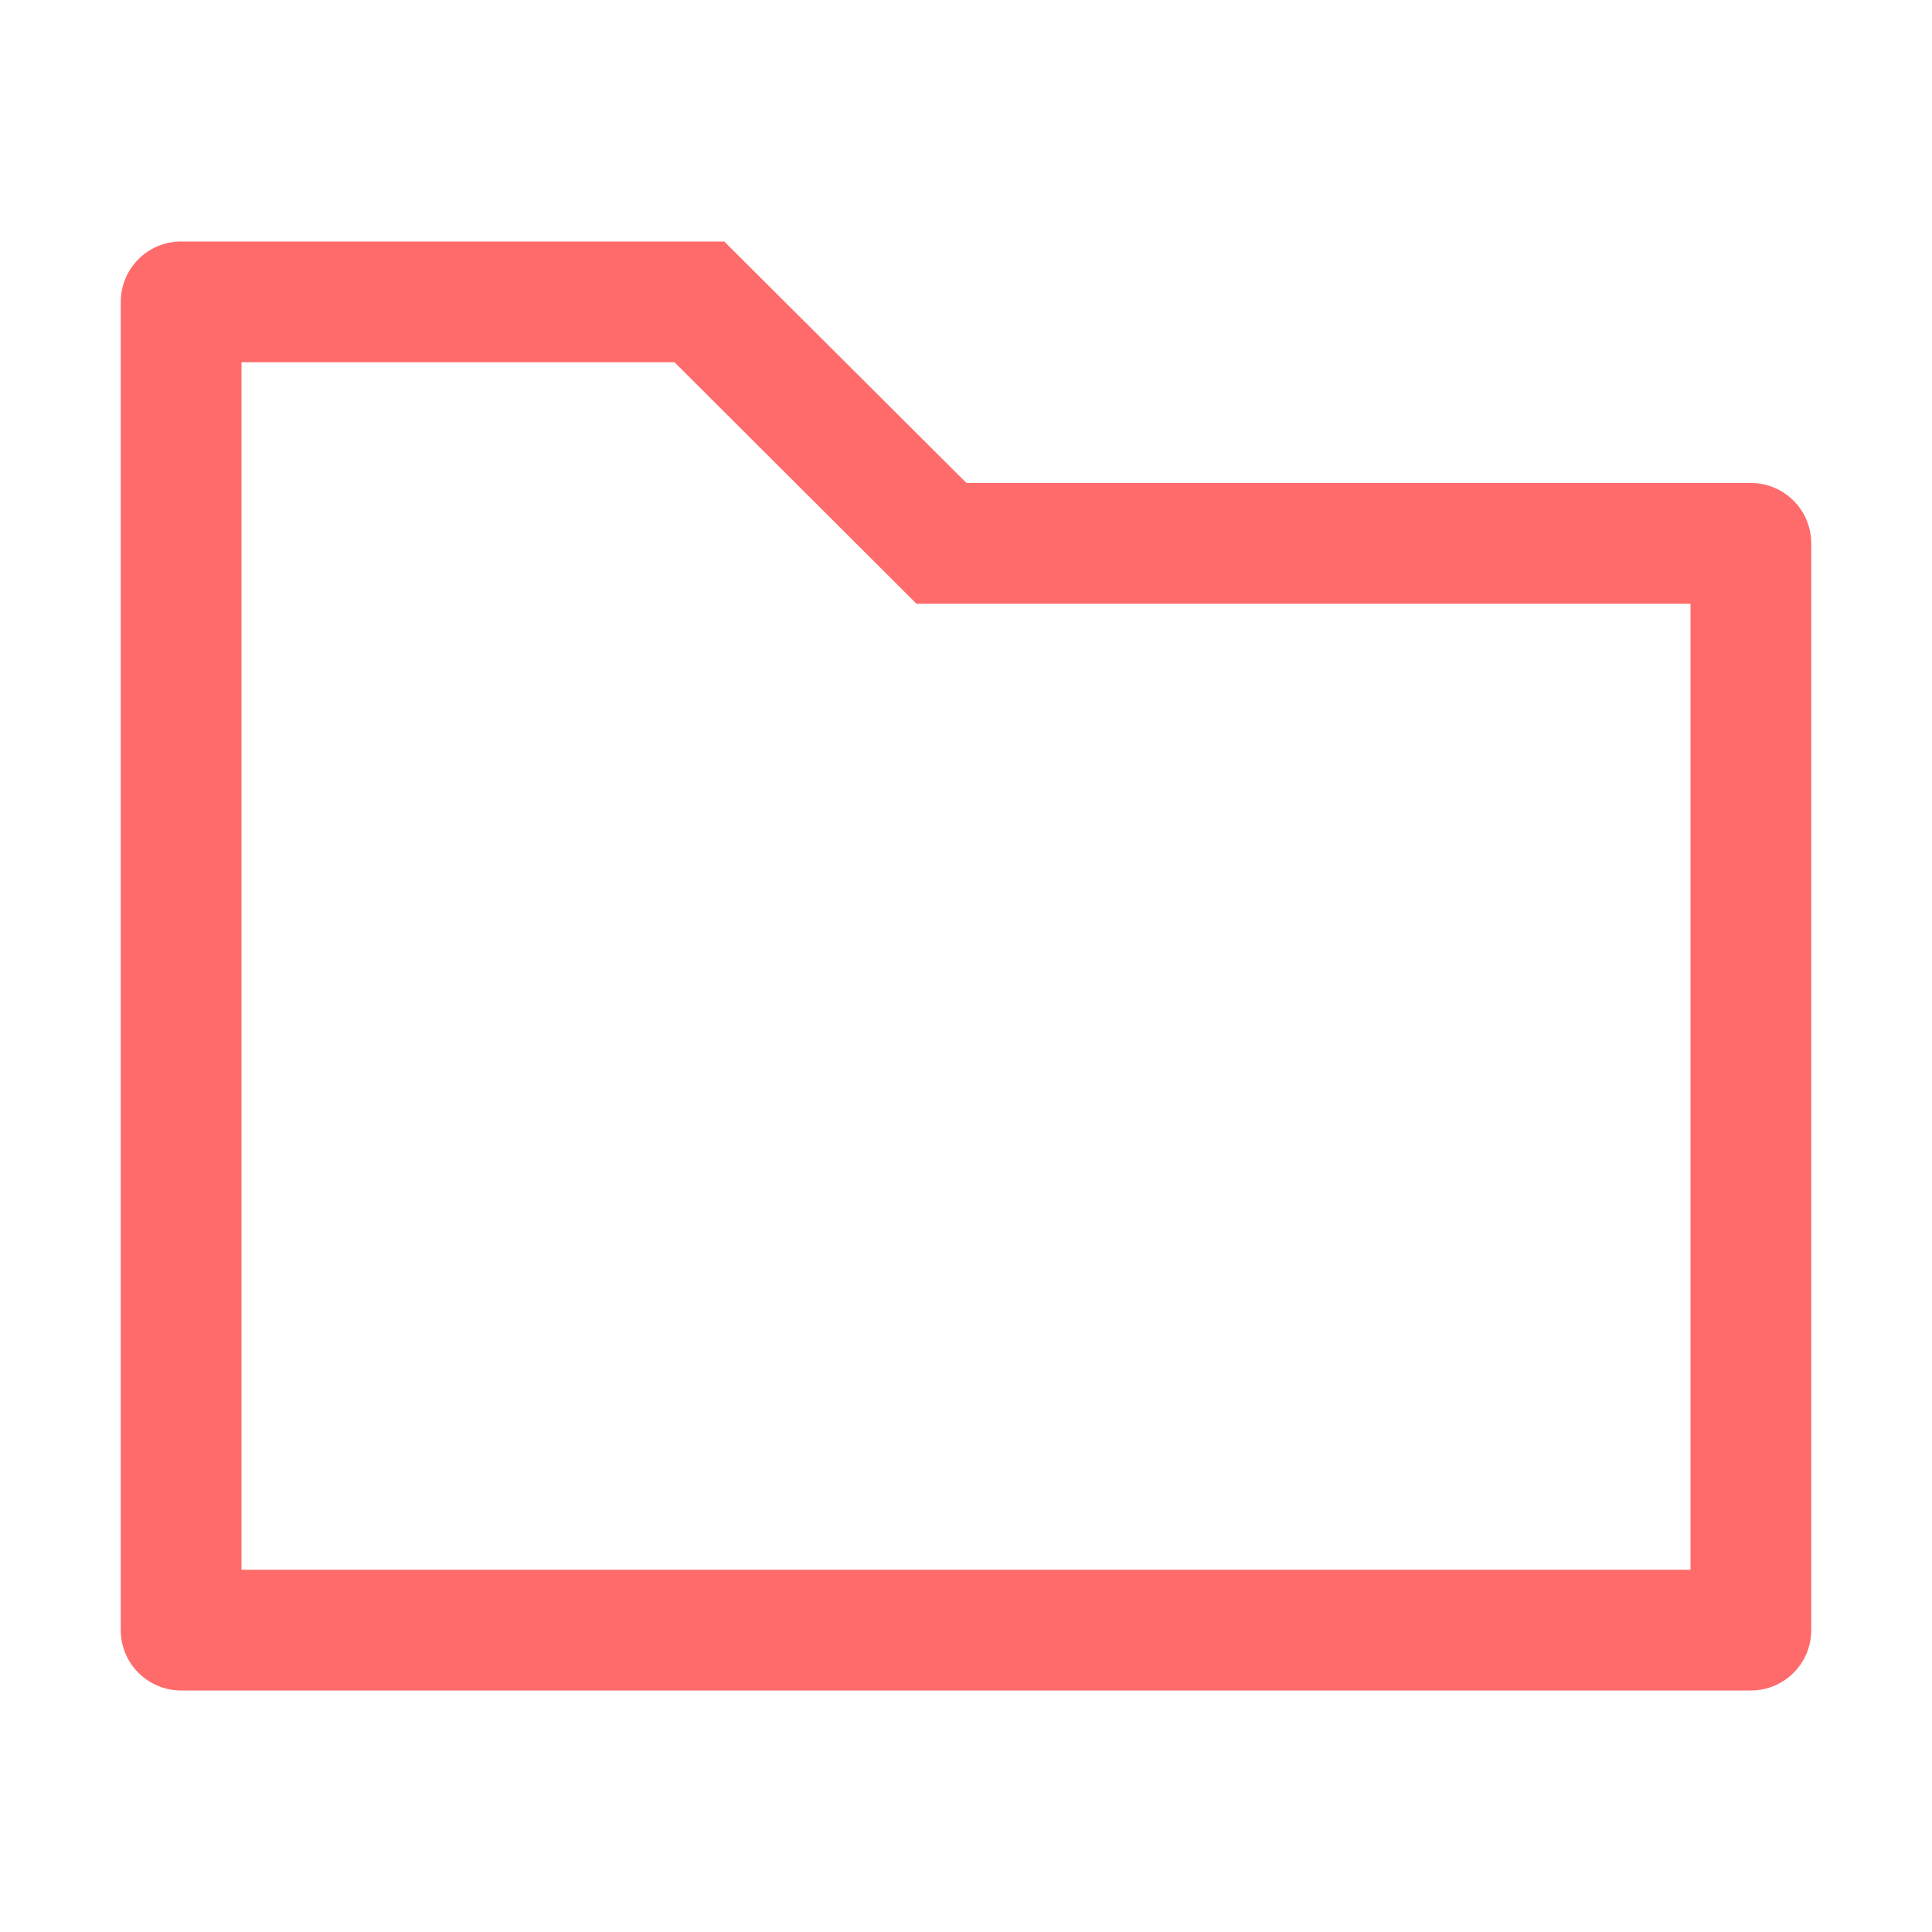
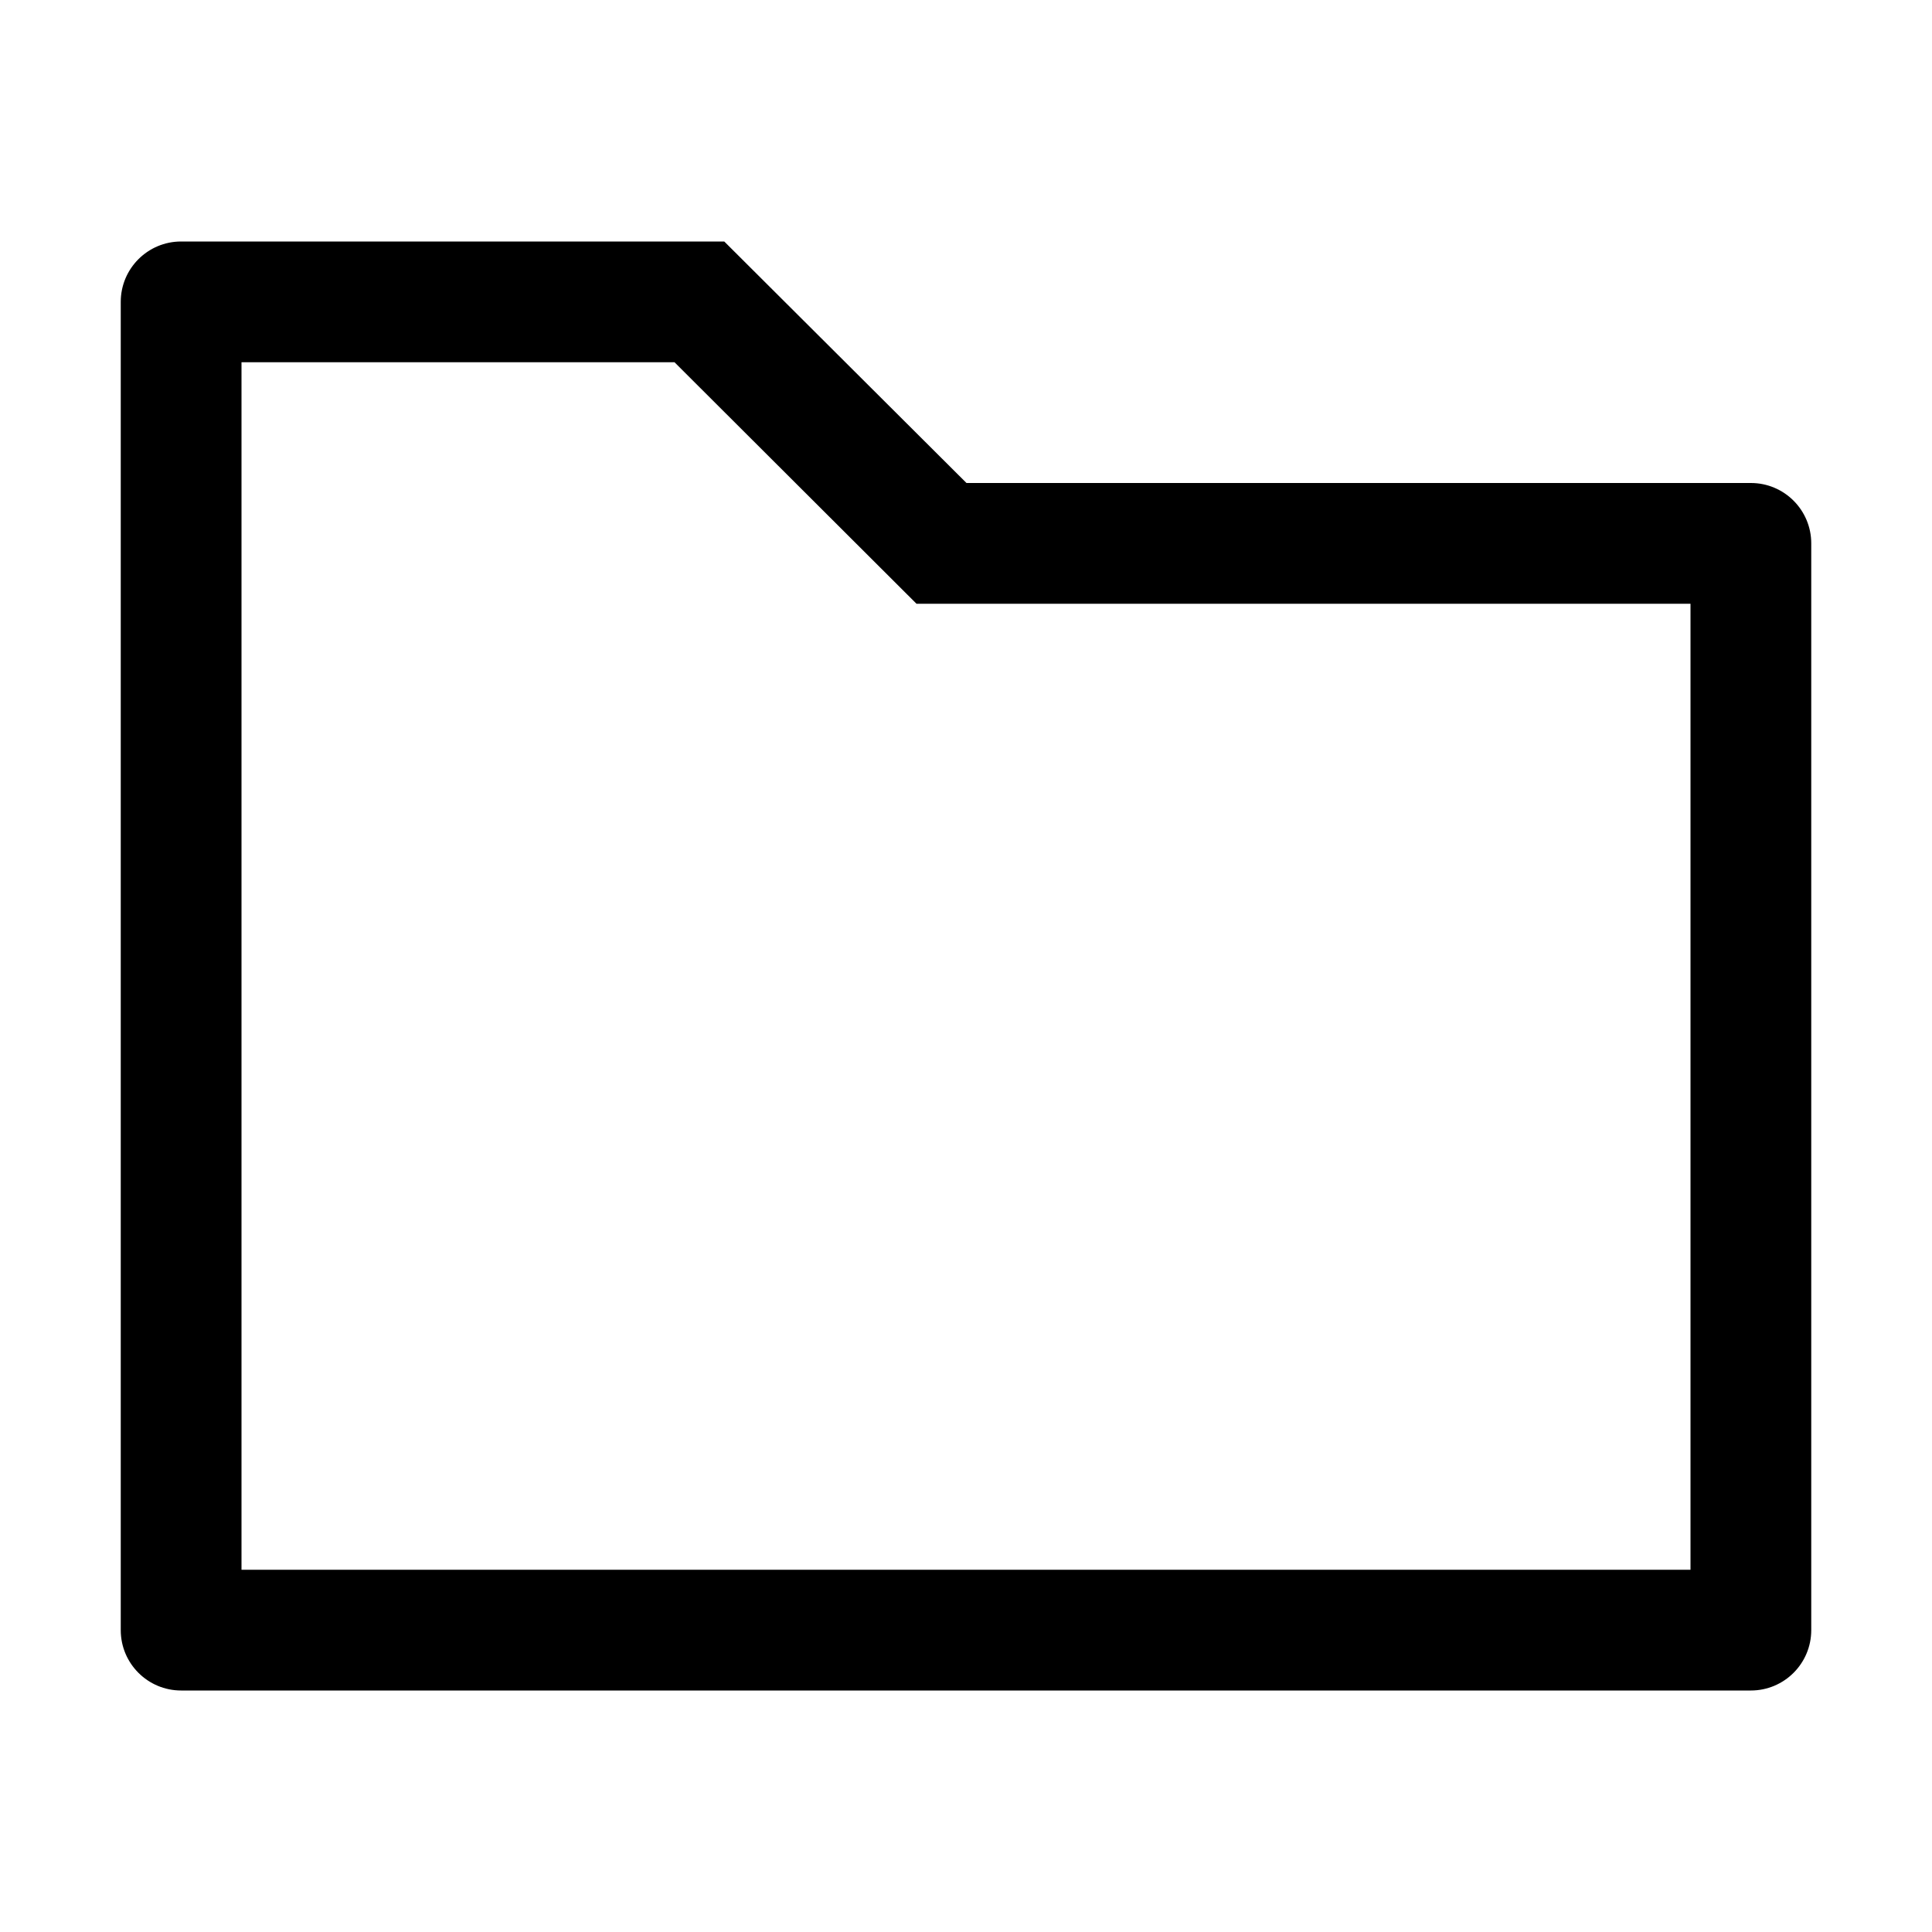
<svg xmlns="http://www.w3.org/2000/svg" viewBox="0 0 1024 1024">
-   <path fill="#ff6b6b" d="M128 192v640h768V320H485.76L357.504 192zm-32-64h287.872l128.384 128H928a32 32 0 0 1 32 32v576a32 32 0 0 1-32 32H96a32 32 0 0 1-32-32V160a32 32 0 0 1 32-32" />
+   <path fill="#000000" d="M128 192v640h768V320H485.76L357.504 192zm-32-64h287.872l128.384 128H928a32 32 0 0 1 32 32v576a32 32 0 0 1-32 32H96a32 32 0 0 1-32-32V160a32 32 0 0 1 32-32" />
</svg>
